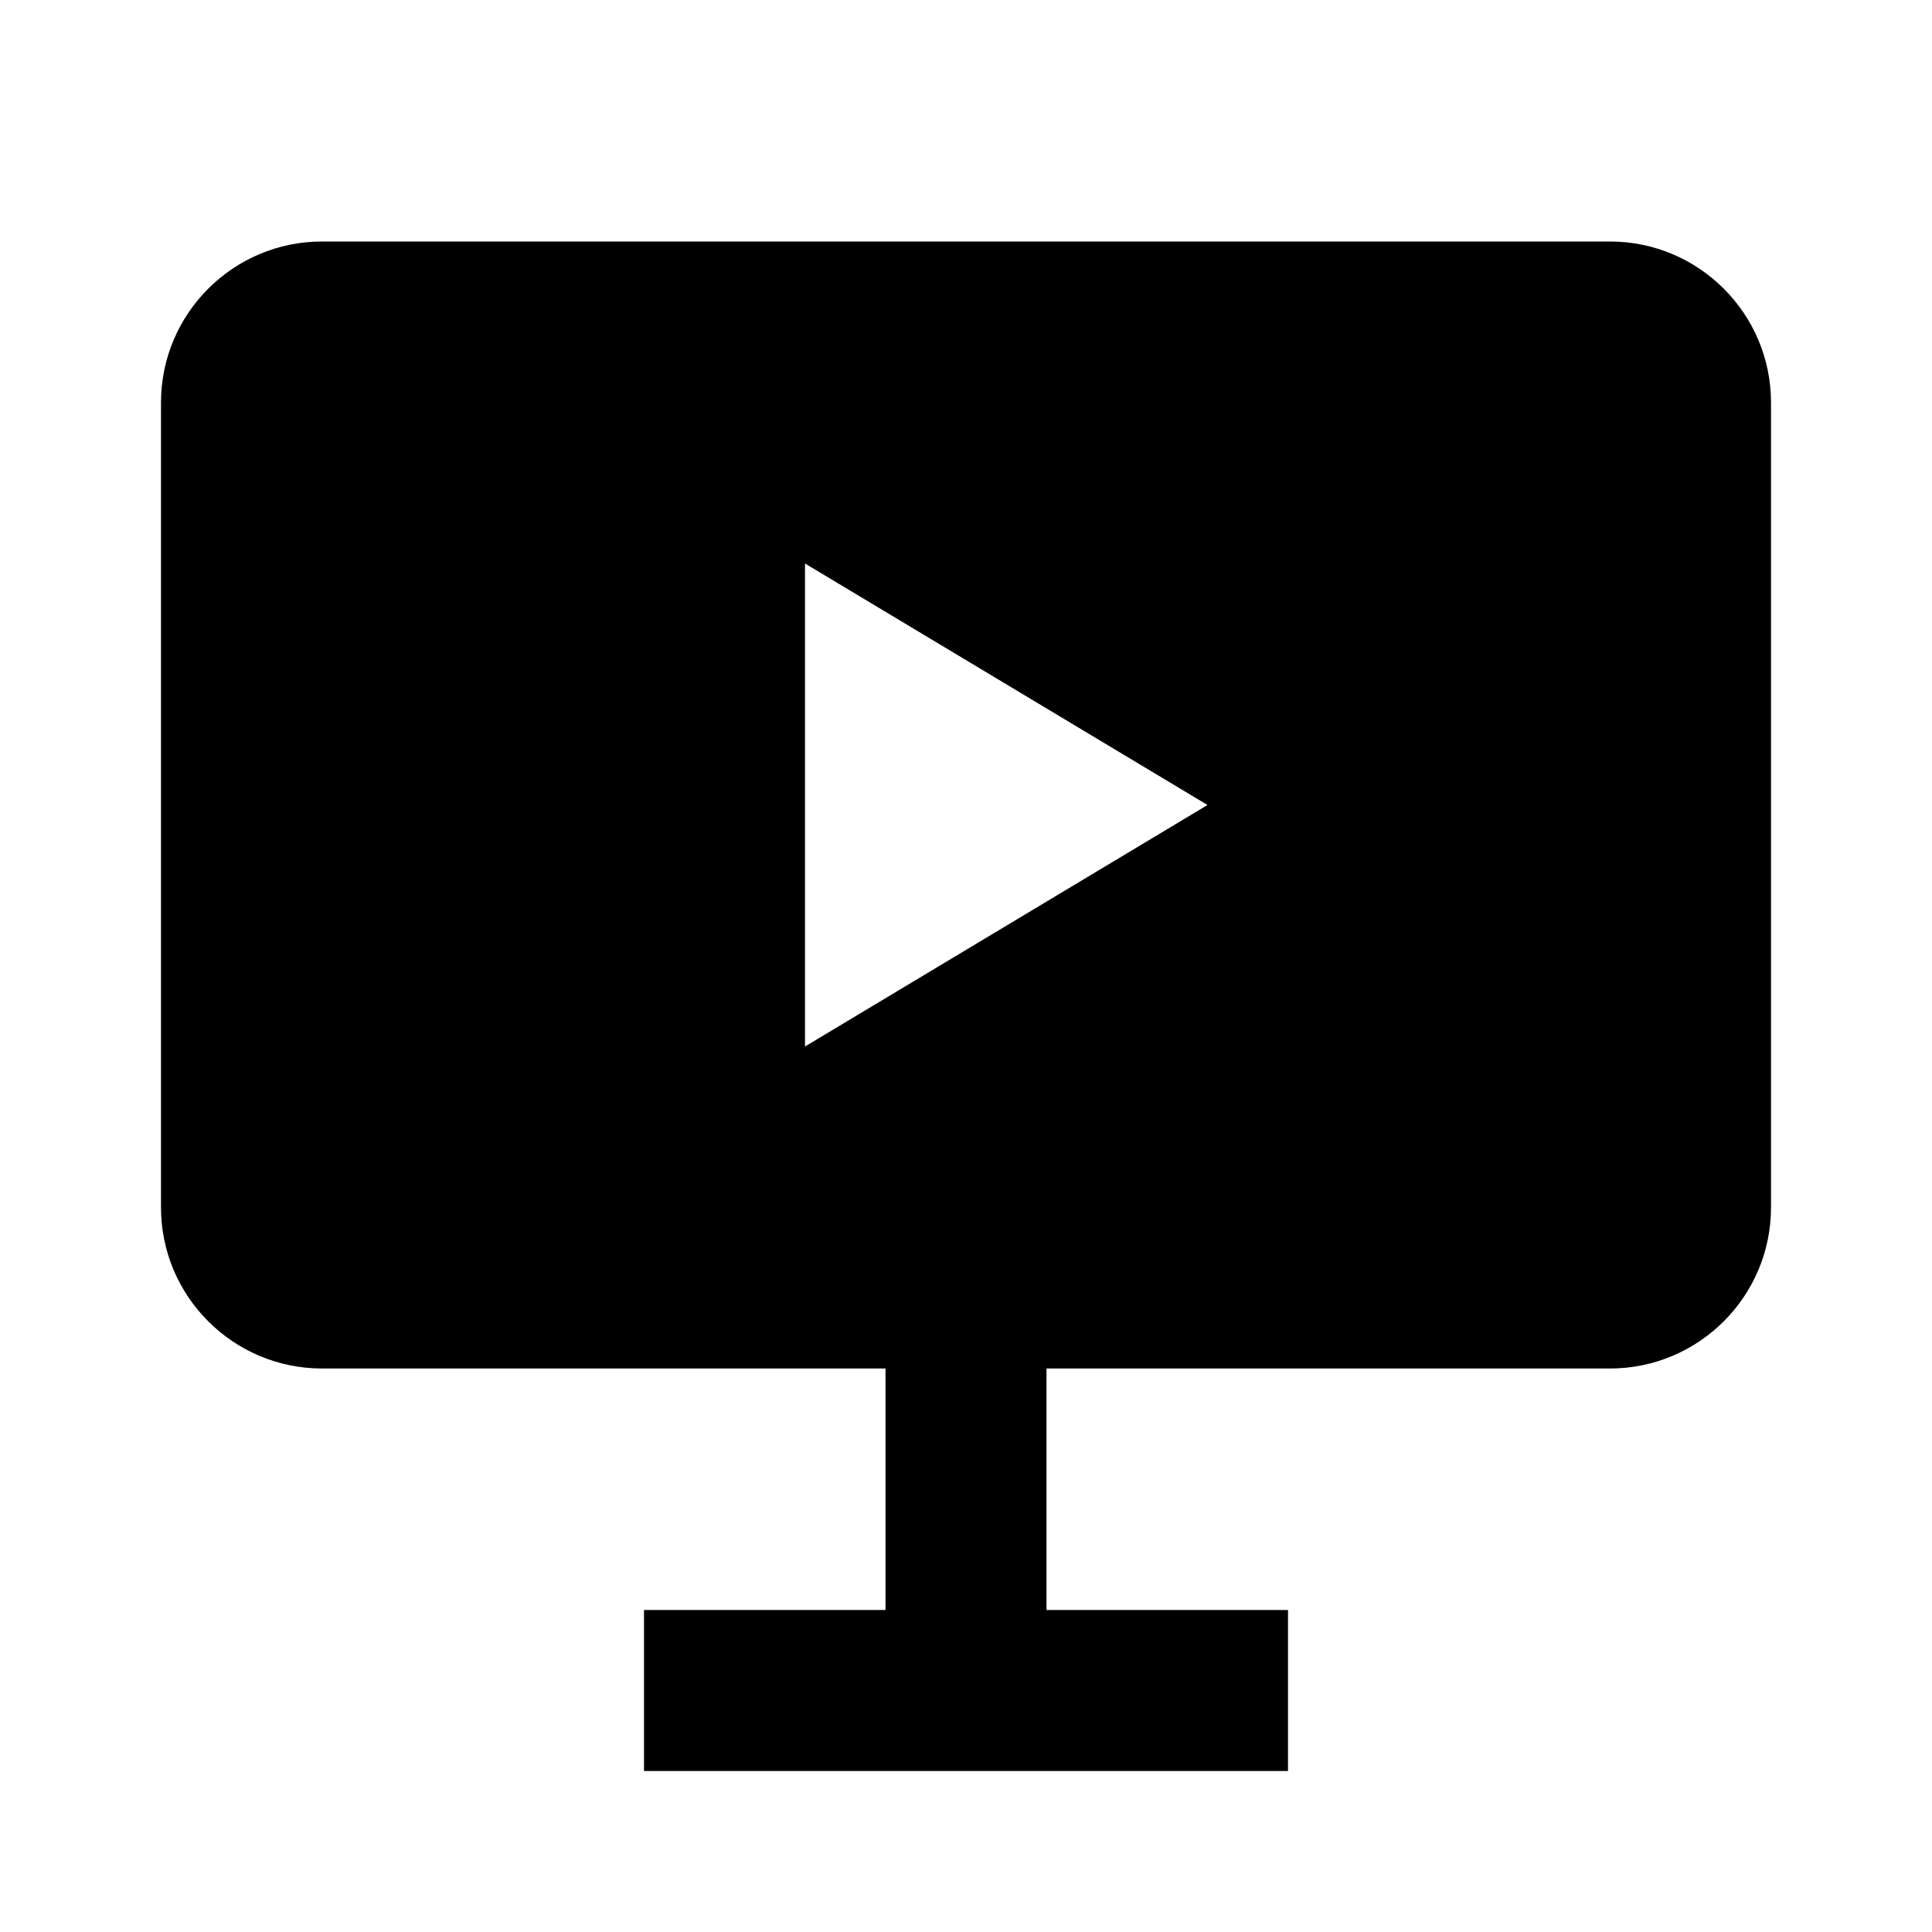
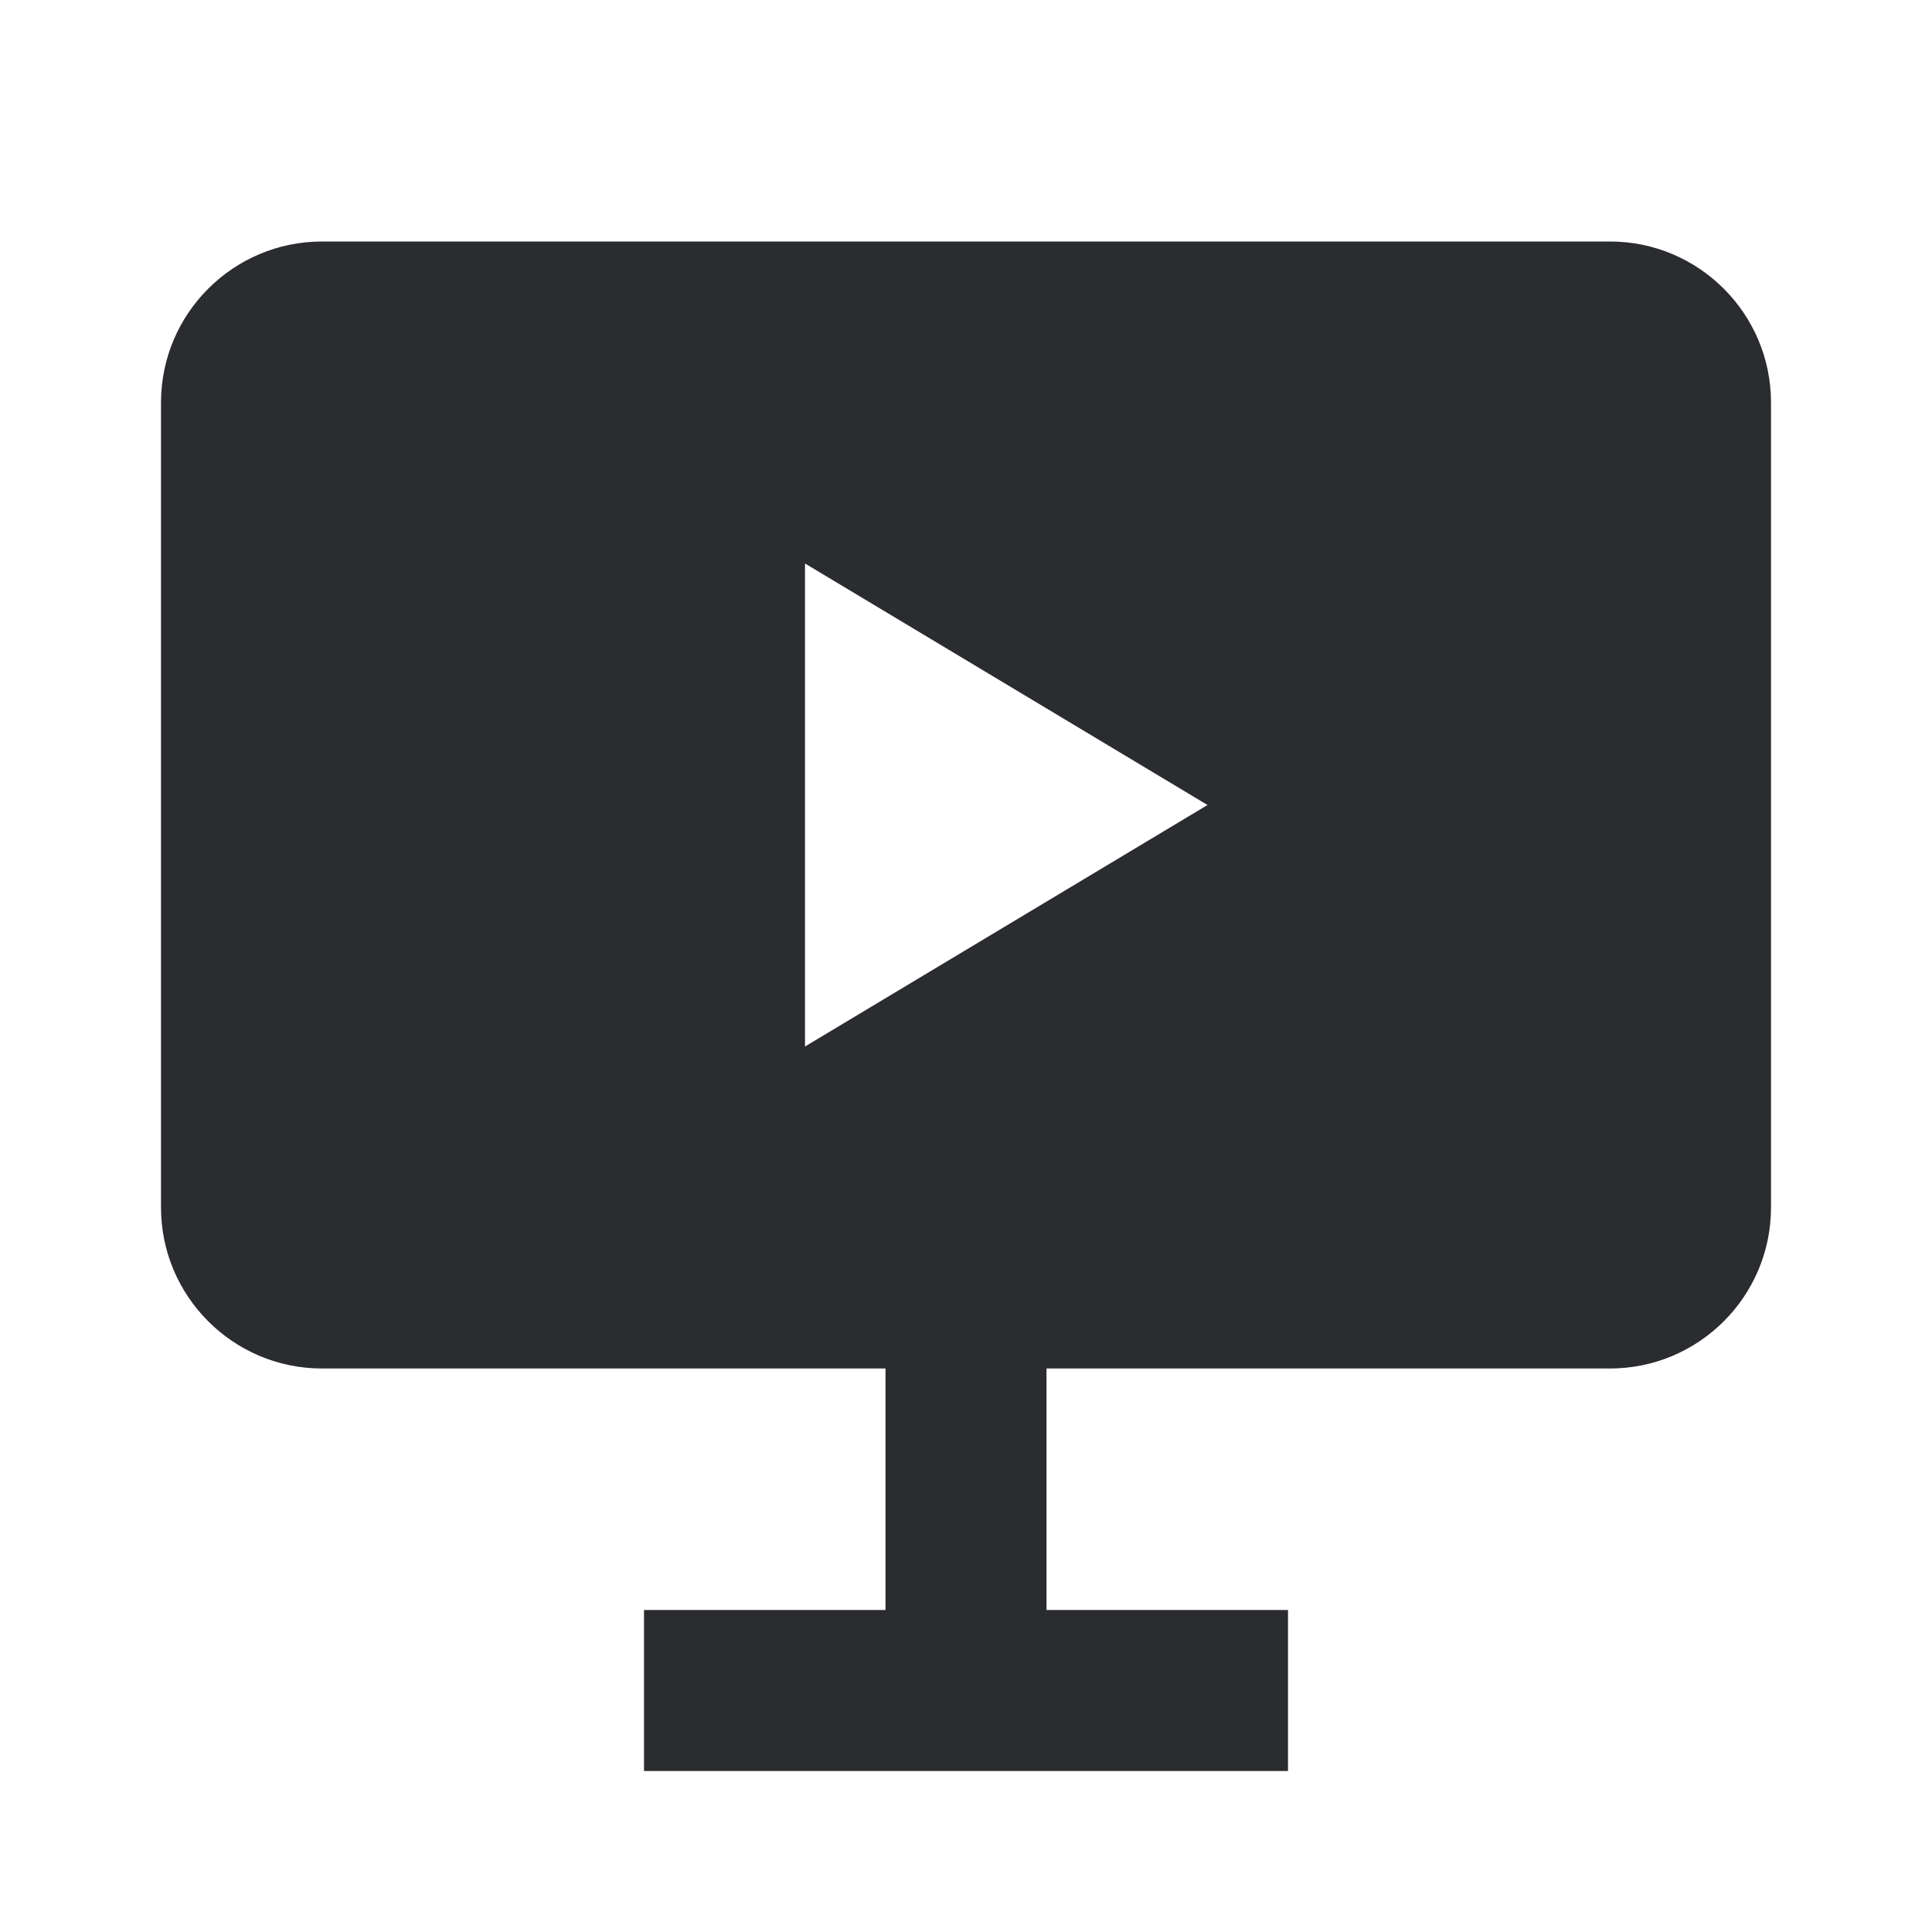
<svg xmlns="http://www.w3.org/2000/svg" width="24" height="24" viewBox="0 0 24 24" fill="none">
-   <path d="M20 3H4C2.897 3 2 3.897 2 5V15C2 16.103 2.897 17 4 17H11V20H8V22H16V20H13V17H20C21.103 17 22 16.103 22 15V5C22 3.897 21.103 3 20 3ZM10 13V7L15 10L10 13Z" fill="black" />
+   <path d="M20 3H4C2.897 3 2 3.897 2 5V15C2 16.103 2.897 17 4 17H11V20H8V22H16V20H13V17H20C21.103 17 22 16.103 22 15V5C22 3.897 21.103 3 20 3ZM10 13V7L15 10L10 13Z" fill="#2B2C30" />
</svg>
